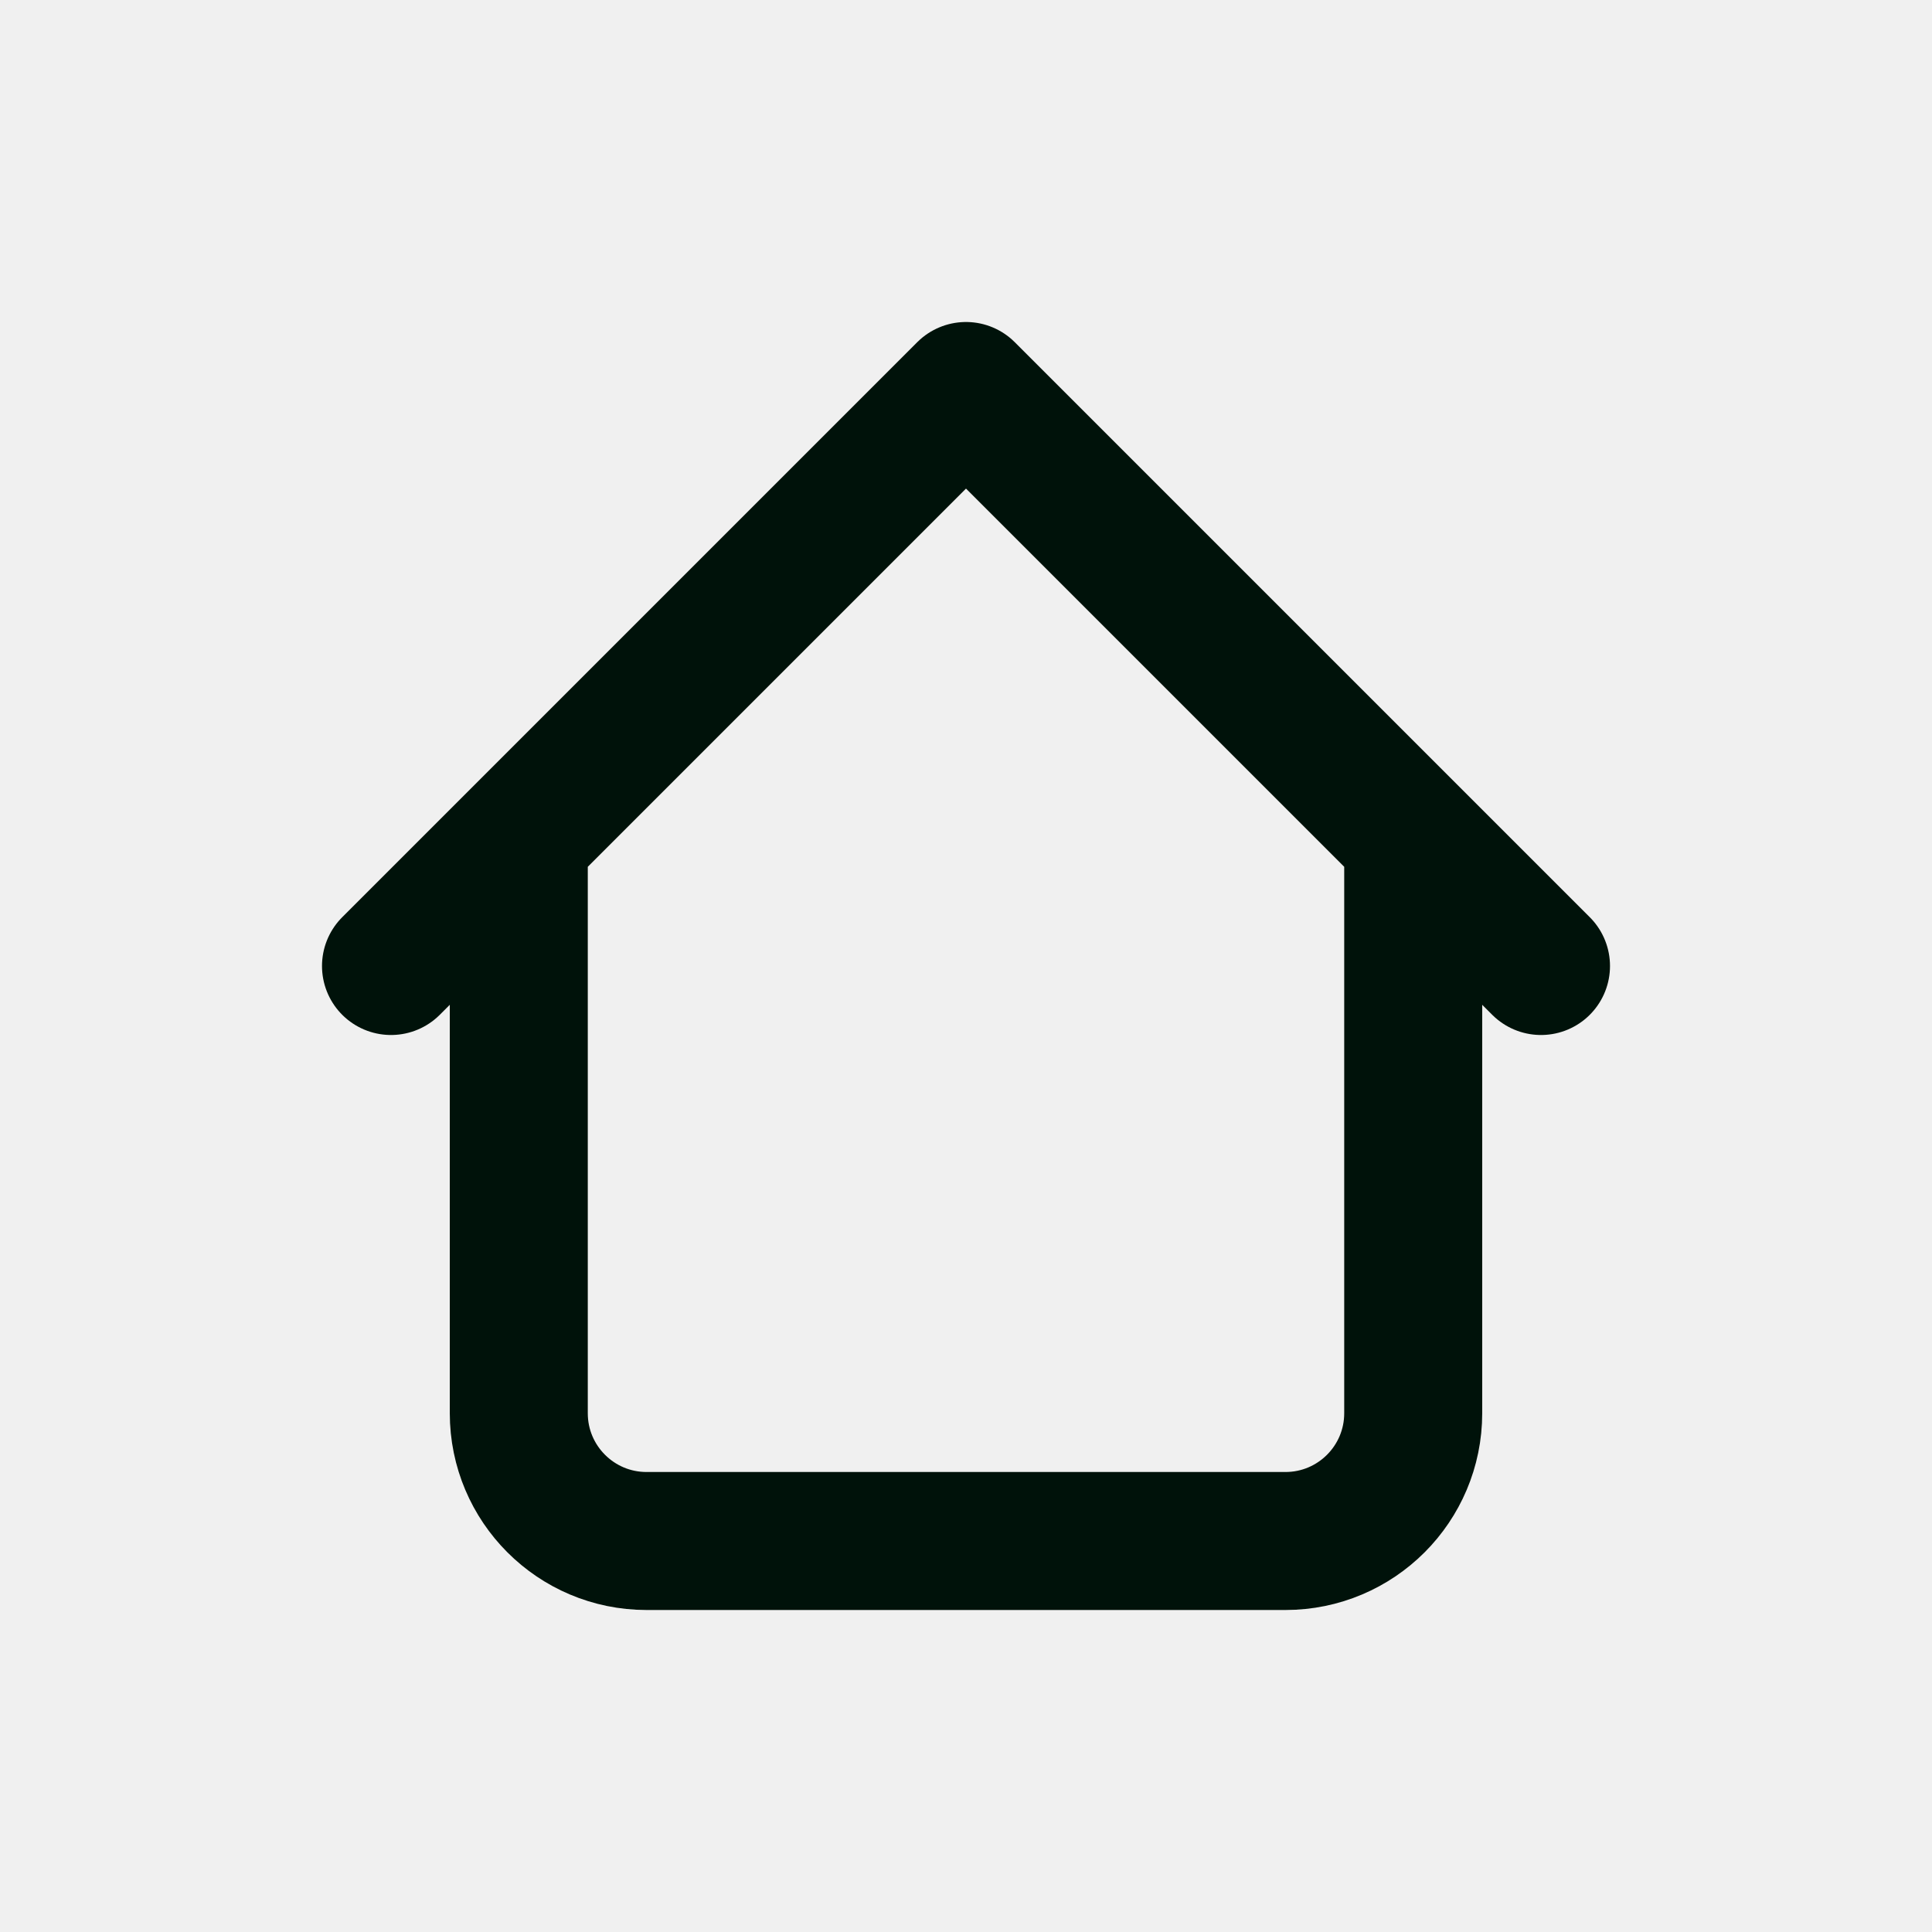
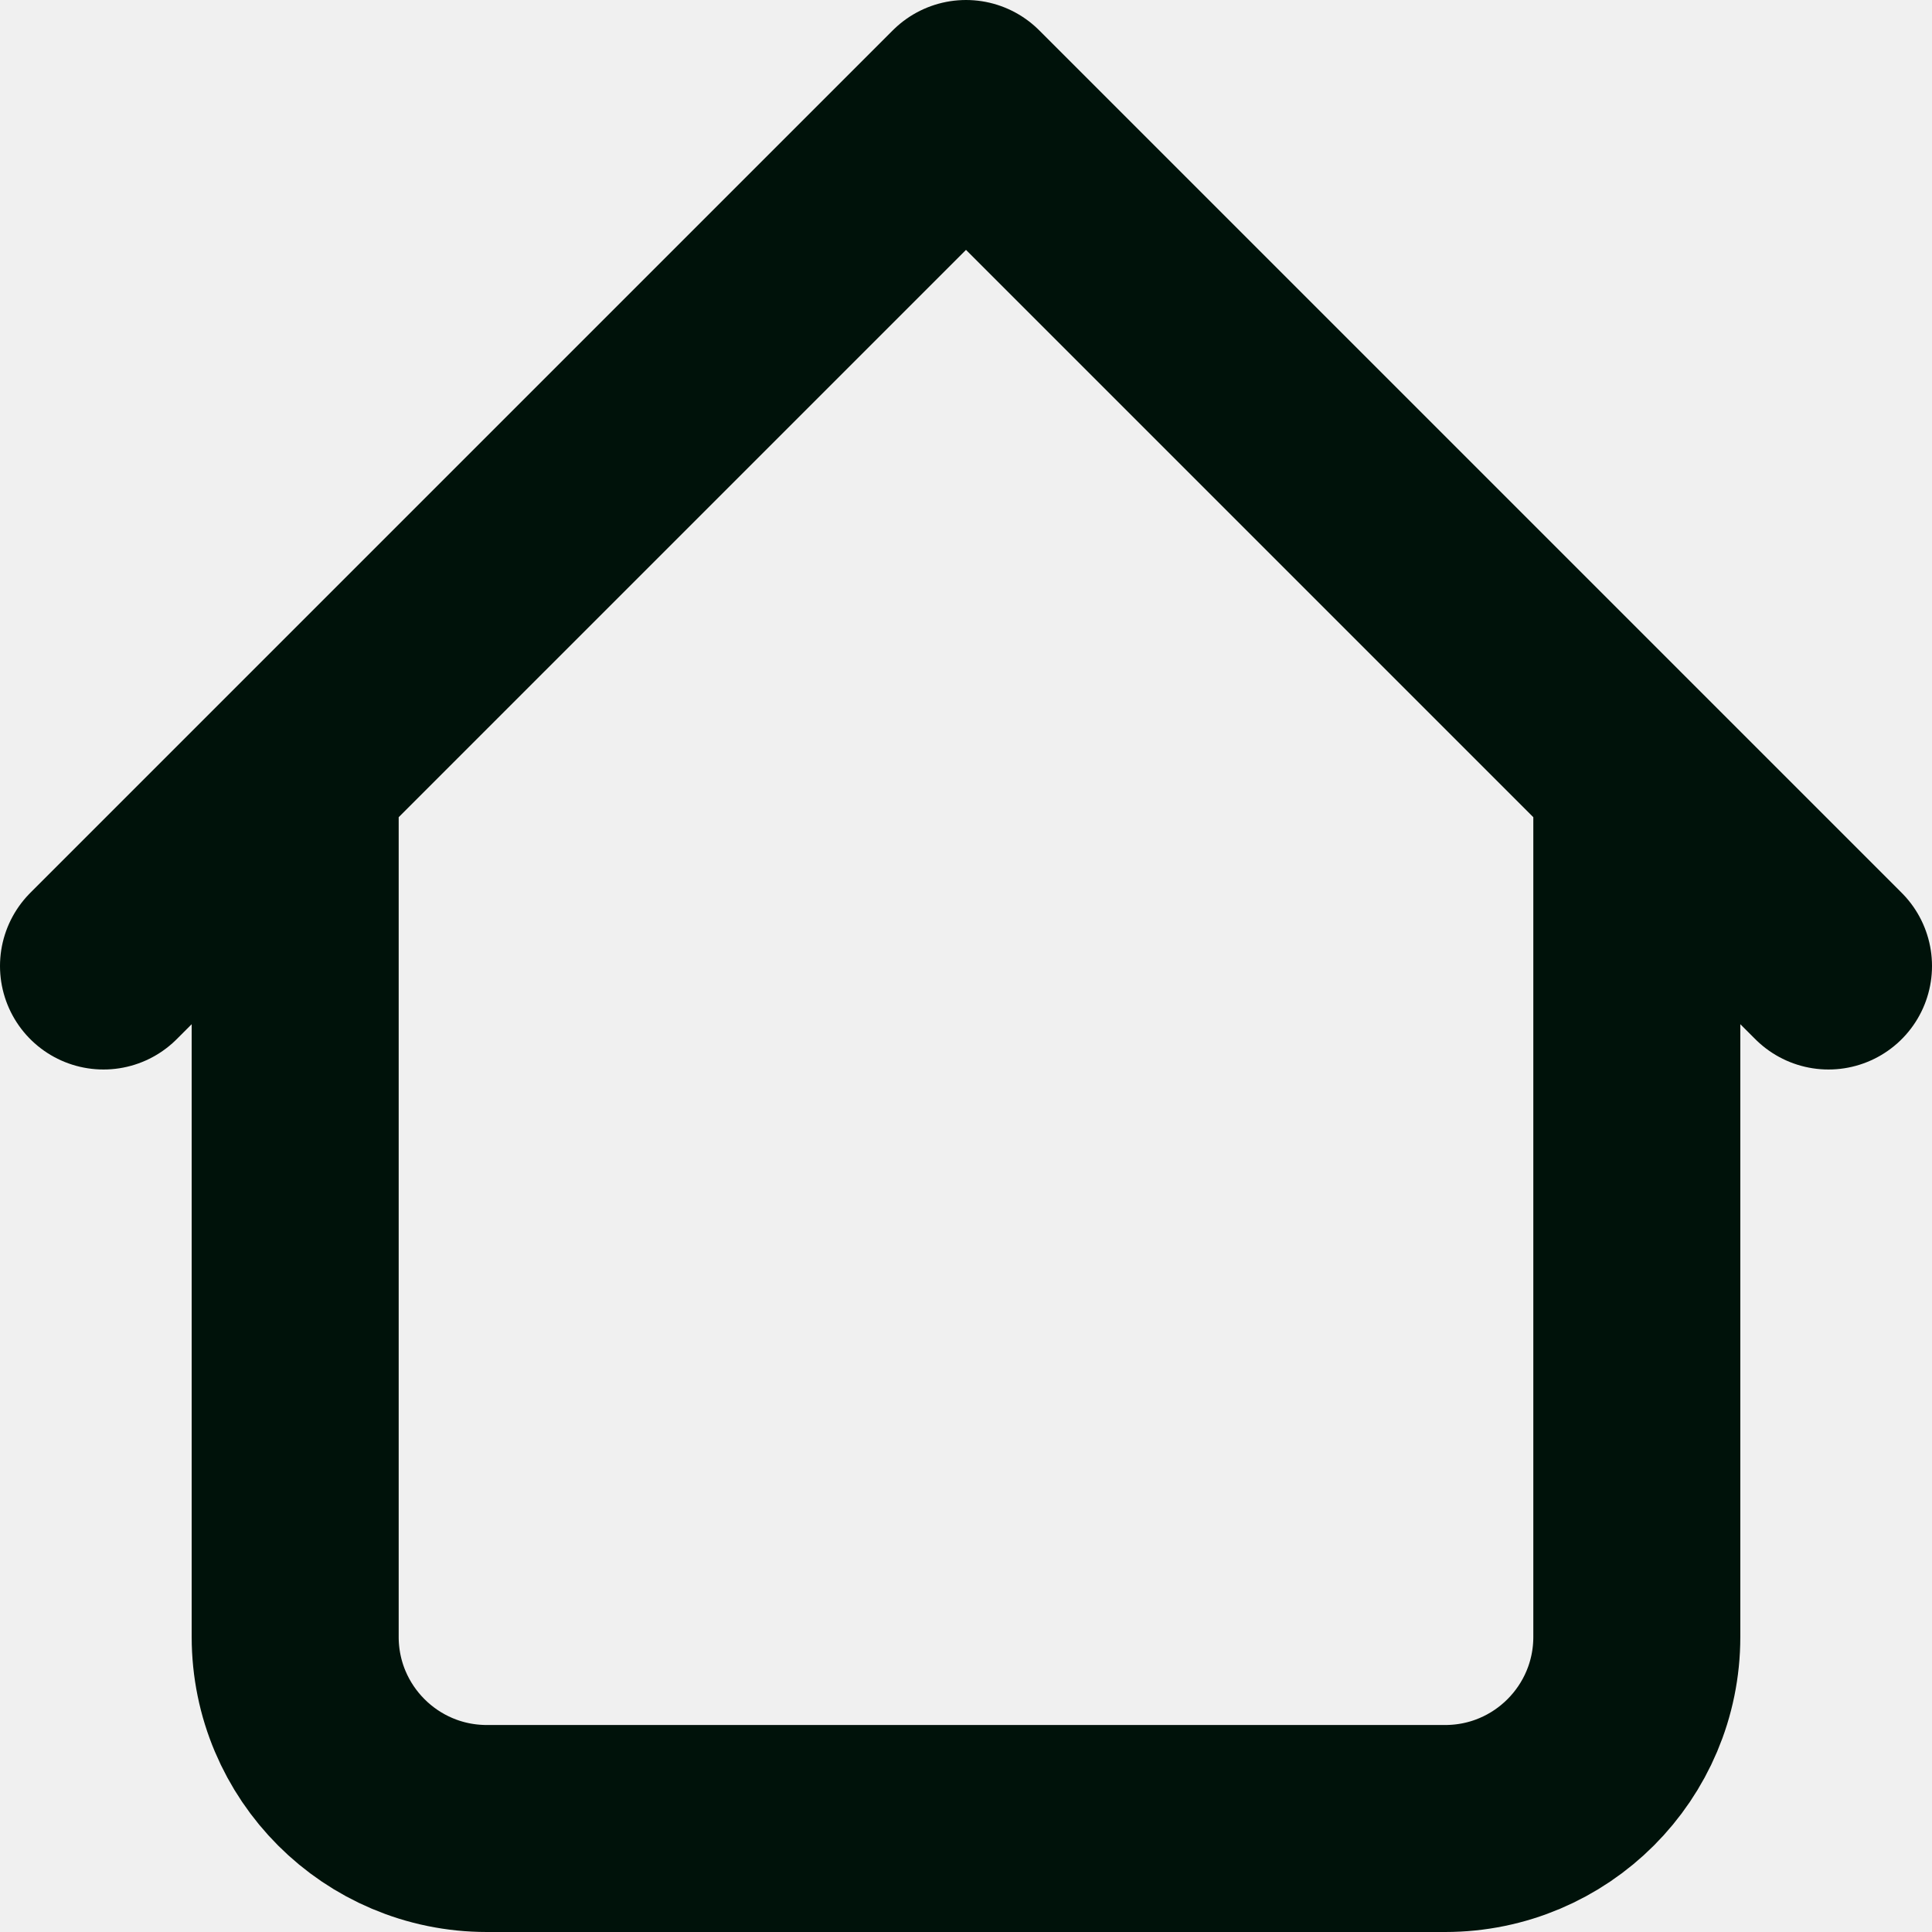
- <svg xmlns="http://www.w3.org/2000/svg" width="42" height="42" viewBox="0 0 42 42" fill="none">
-   <g clip-path="url(#clip0_766_3965)">
-     <path d="M11.278 18.222V30.722C11.278 32.256 12.521 33.5 14.056 33.5H27.944C29.479 33.5 30.722 32.256 30.722 30.722V18.222M8.5 21L21 8.5L33.5 21" stroke="#00120A" stroke-width="3" stroke-linecap="round" stroke-linejoin="round" />
-   </g>
-   <defs>
-     <clipPath id="clip0_766_3965">
-       <rect x="0.5" y="0.5" width="41" height="41" rx="20.5" fill="white" />
-     </clipPath>
-   </defs>
+ <svg xmlns="http://www.w3.org/2000/svg" width="28" height="28" viewBox="0 0 28 28" fill="none">
+   <path d="M4.278 11.222V23.722C4.278 25.256 5.521 26.5 7.056 26.5H20.944C22.479 26.5 23.722 25.256 23.722 23.722V11.222M1.5 14L14 1.5L26.5 14" stroke="#00120A" stroke-width="3" stroke-linecap="round" stroke-linejoin="round" />
</svg>
